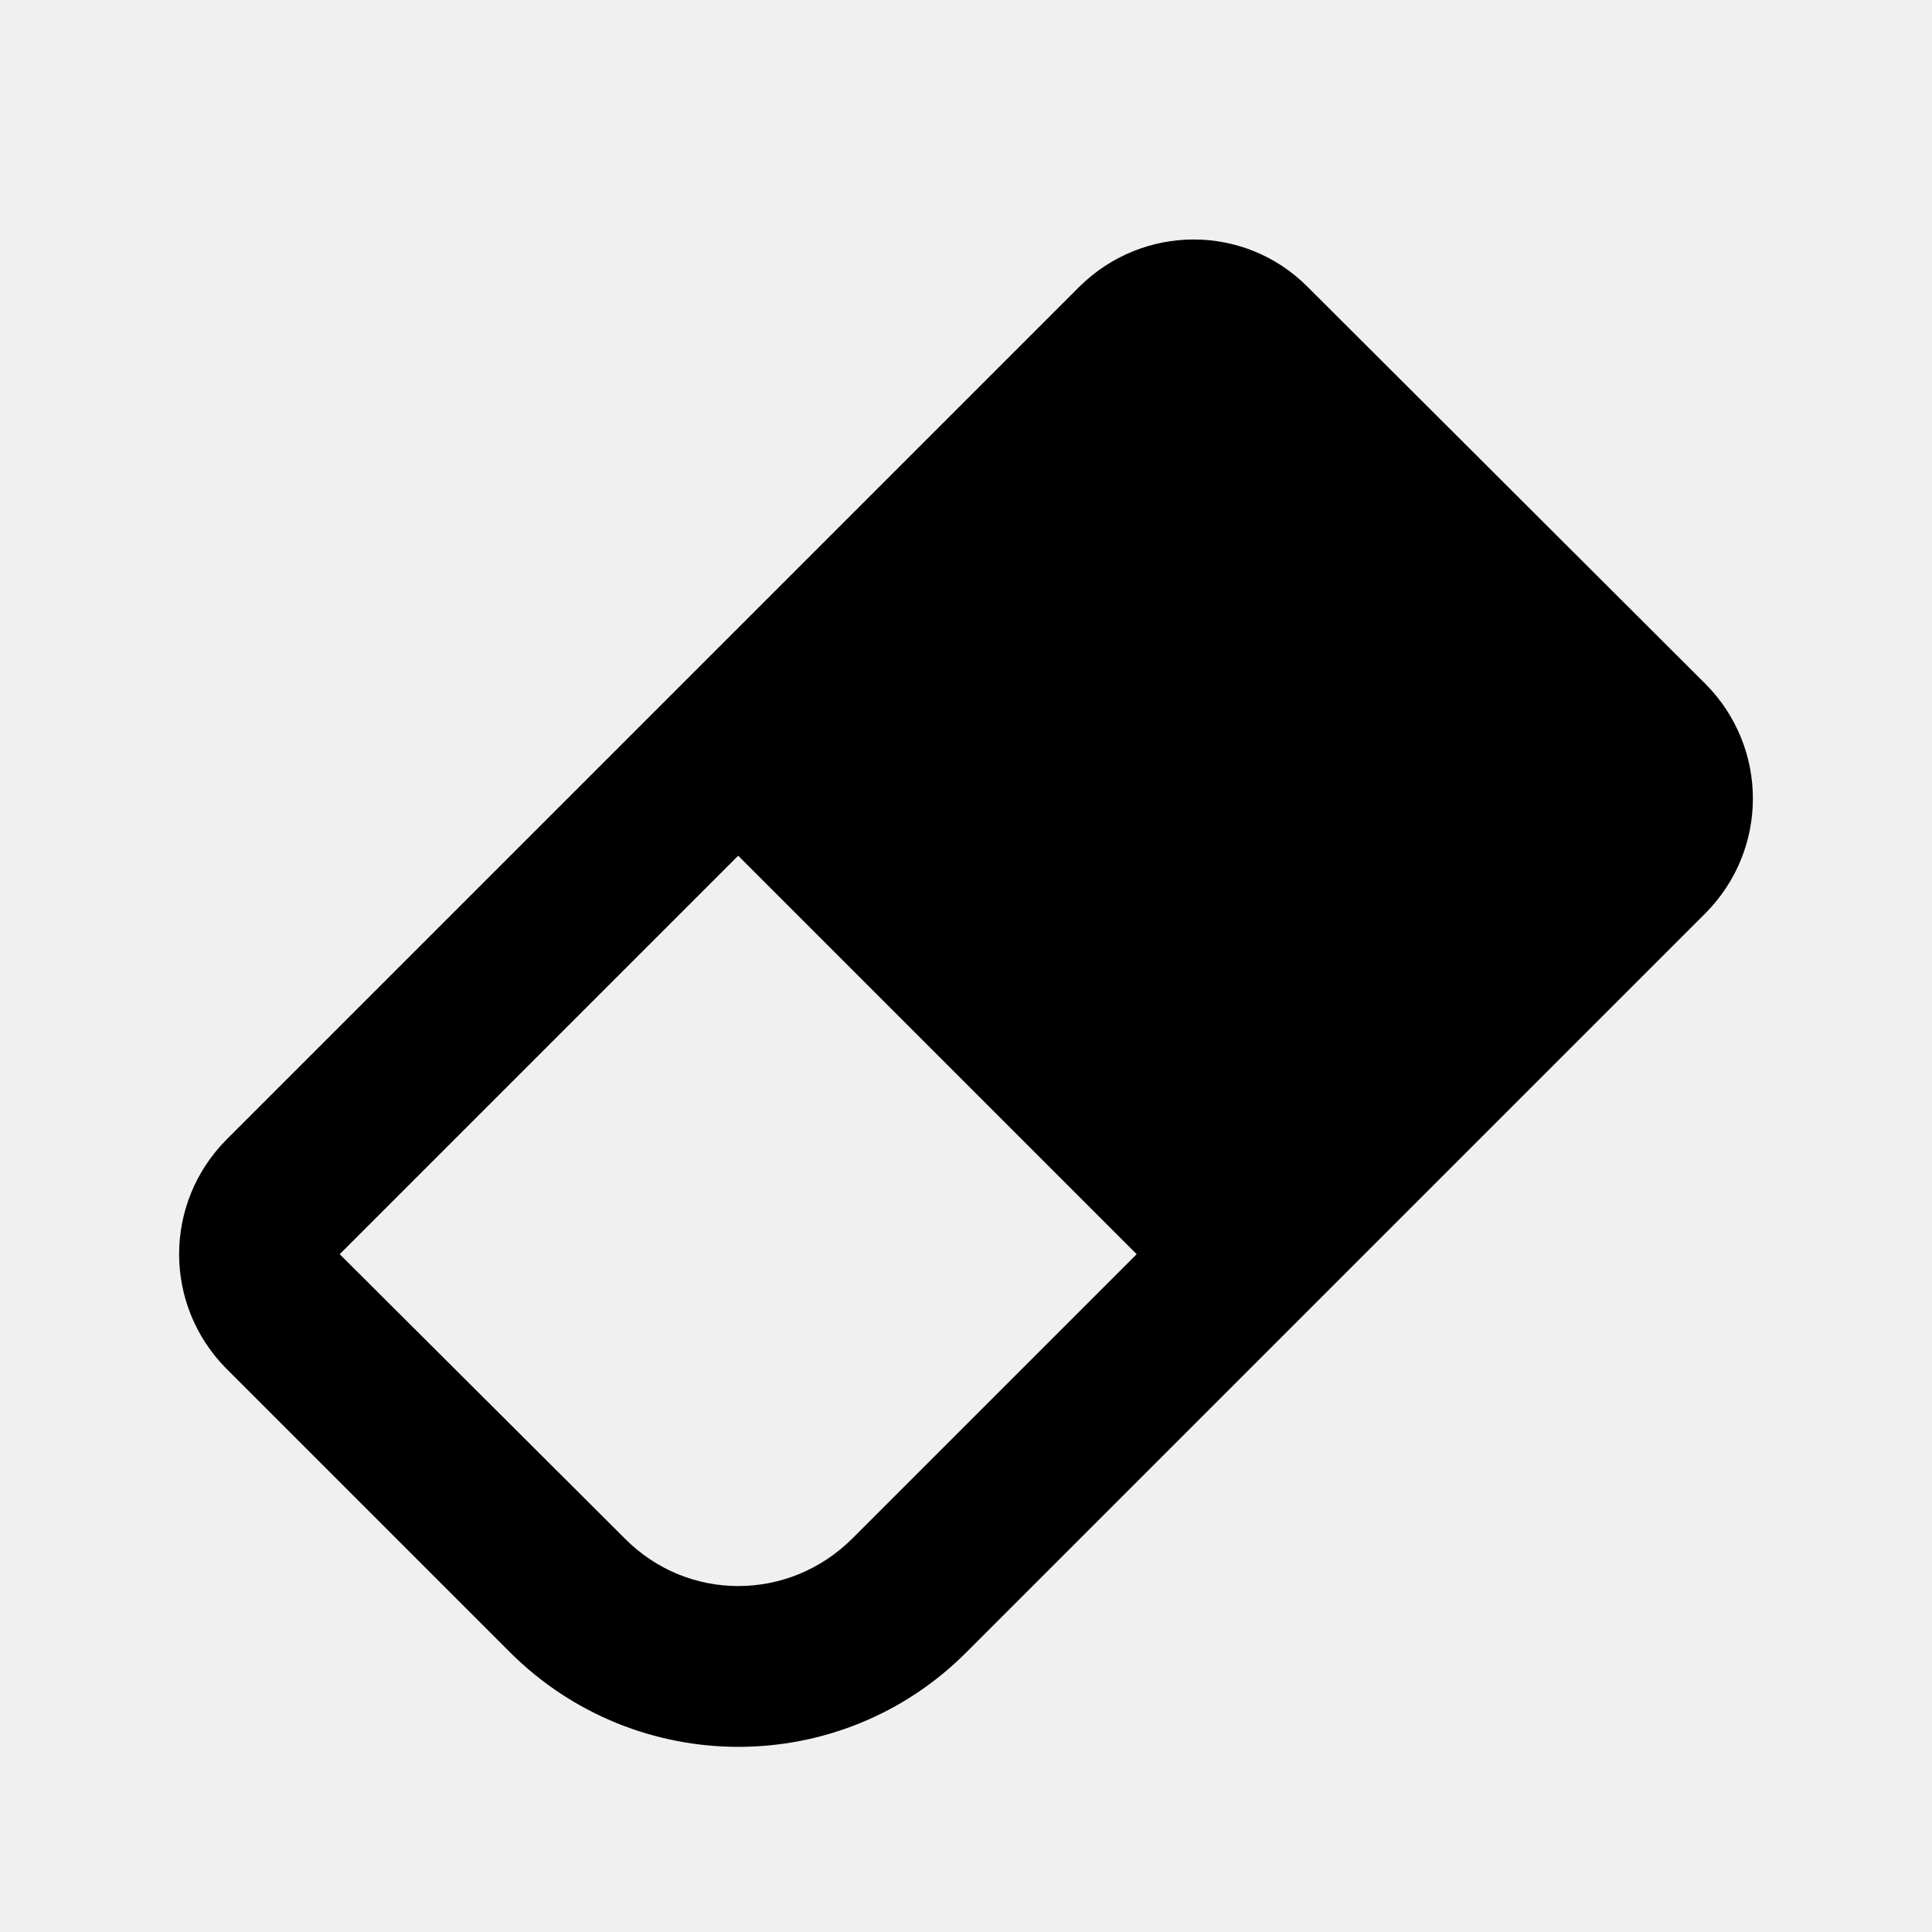
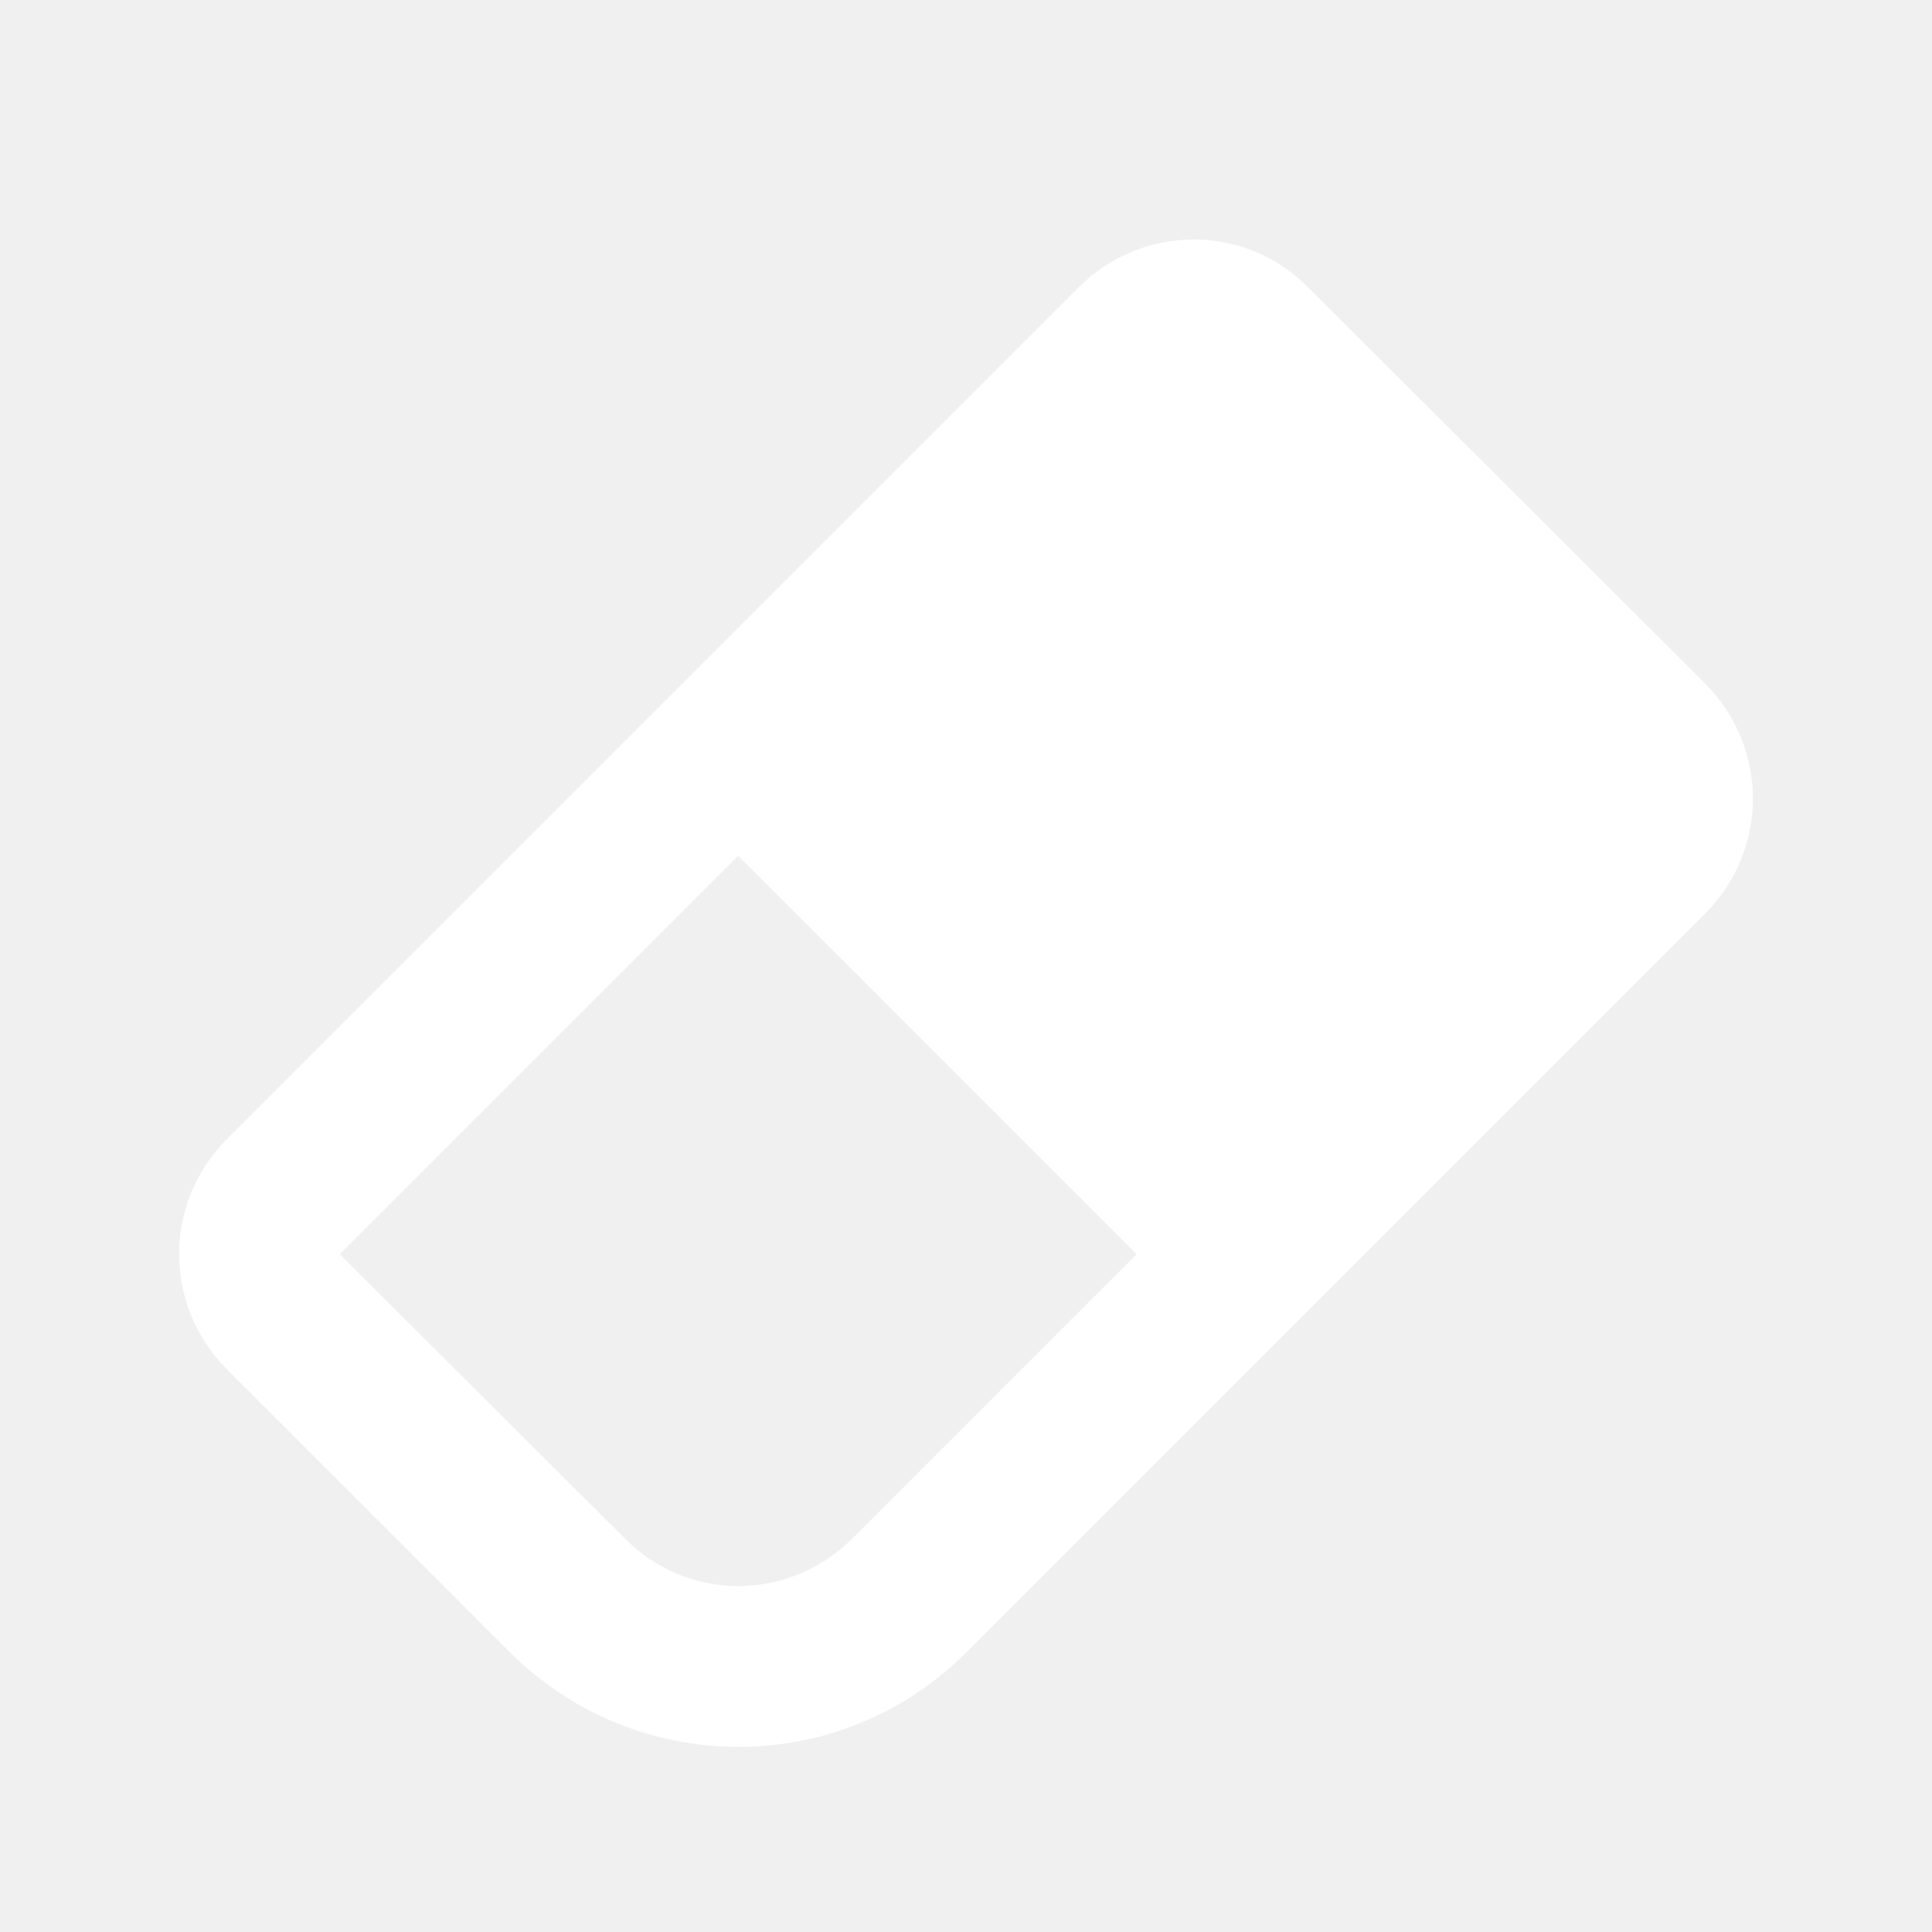
- <svg xmlns="http://www.w3.org/2000/svg" viewBox="0 0 24 24">
+ <svg xmlns="http://www.w3.org/2000/svg" fill="white" viewBox="0 0 24 24">
  <path d="M16.24,3.56L21.19,8.5C21.97,9.29 21.97,10.55 21.19,11.34L12,20.53C10.44,22.09 7.91,22.09 6.34,20.53L2.81,17C2.03,16.21 2.03,14.95 2.81,14.16L13.41,3.56C14.2,2.78 15.46,2.78 16.24,3.56M4.22,15.58L7.76,19.11C8.54,19.9 9.8,19.9 10.59,19.11L14.12,15.58L9.17,10.63L4.22,15.58Z" />
</svg>
